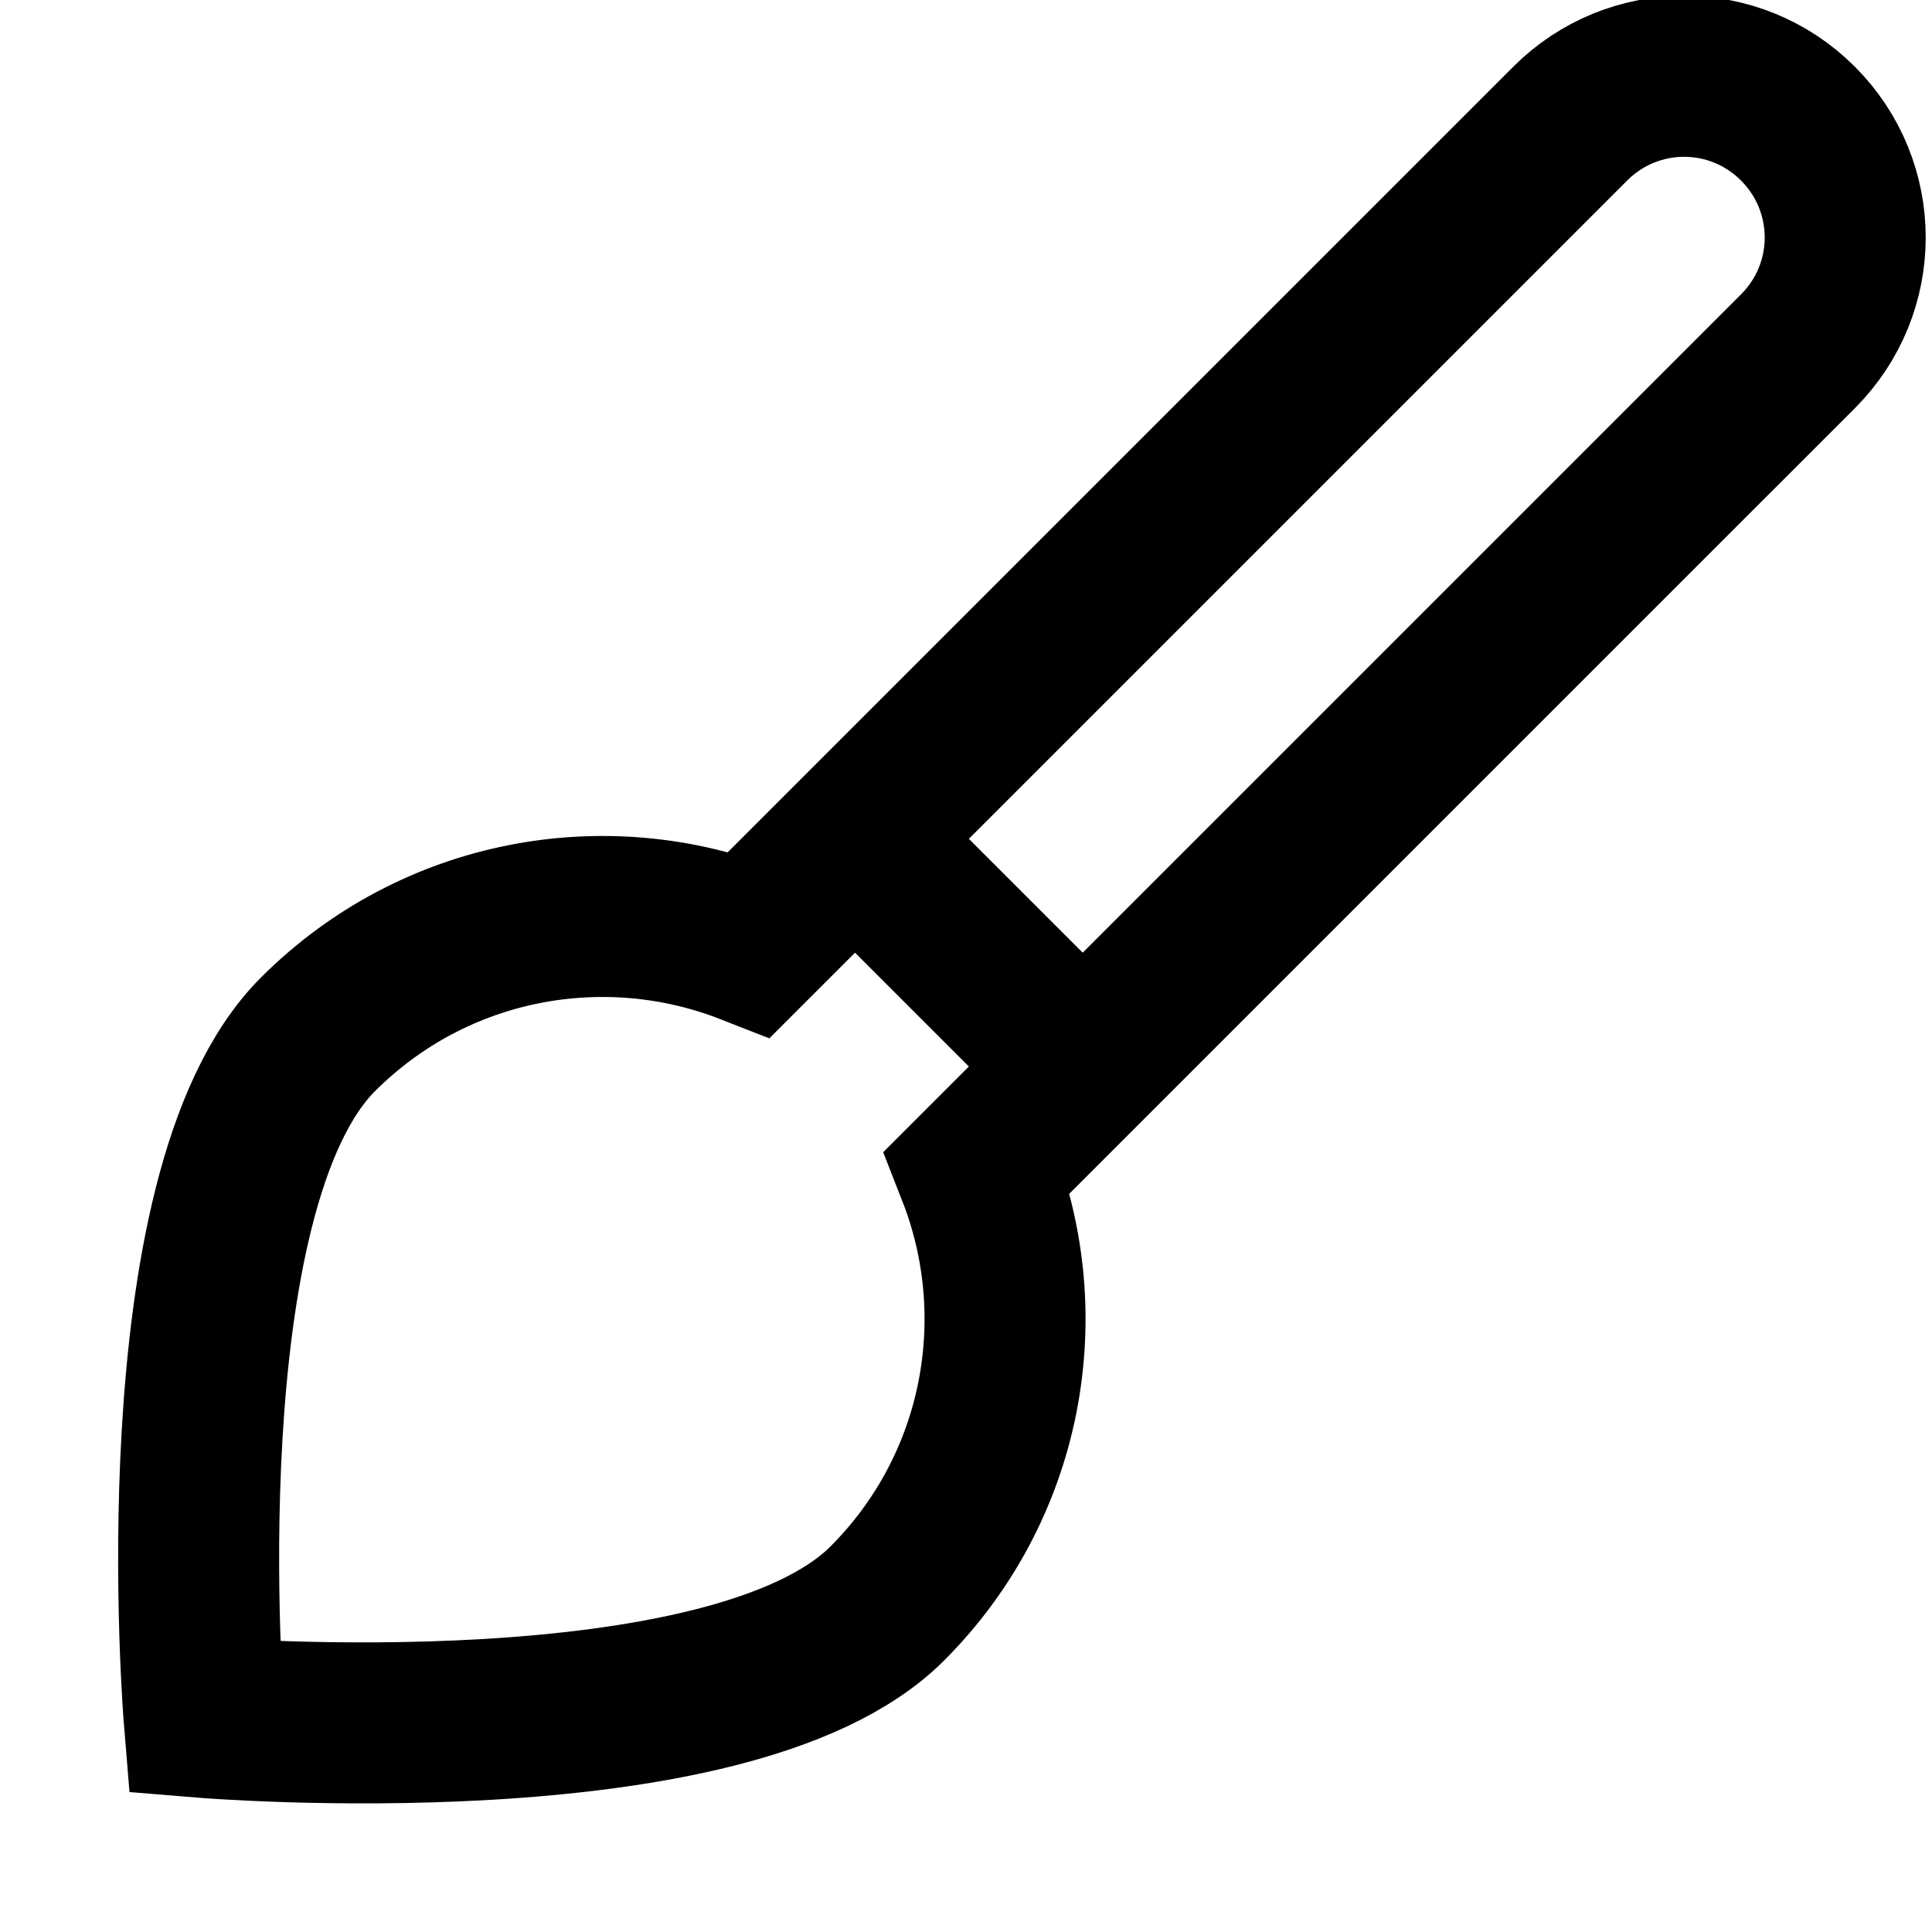
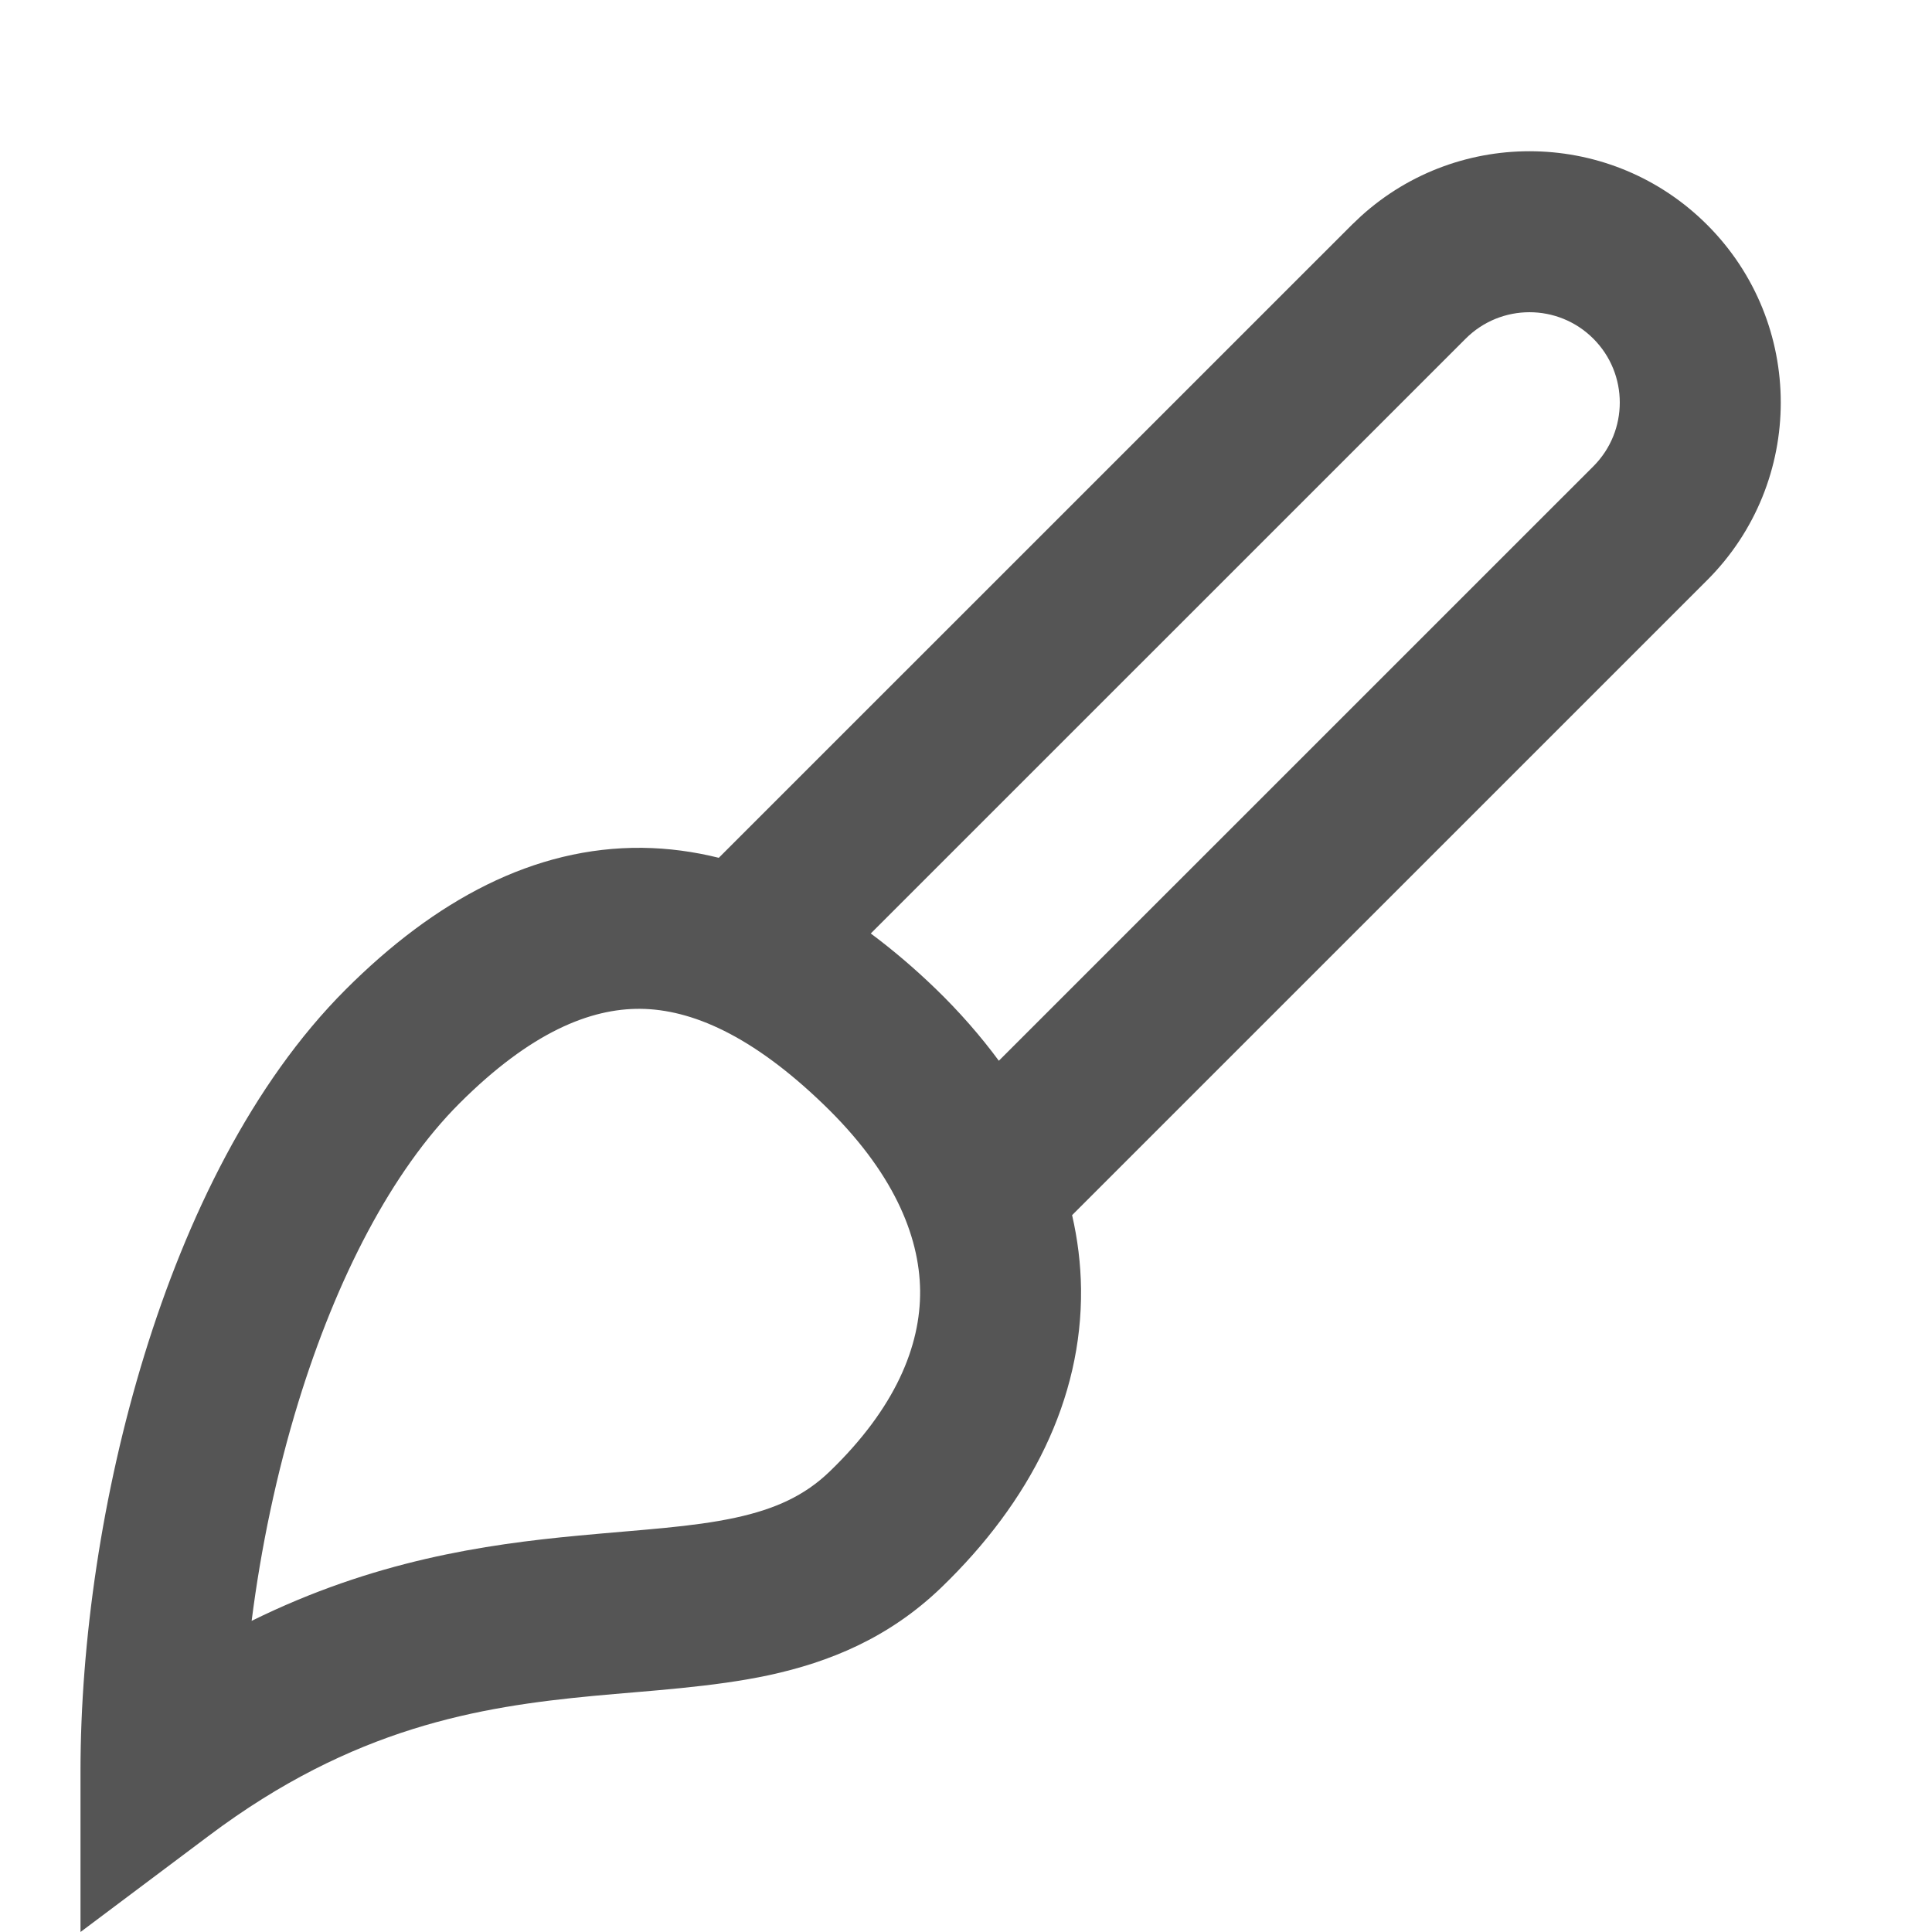
- <svg xmlns="http://www.w3.org/2000/svg" width="24" height="24" viewBox="0 0 24 24">
-   <path fill="none" stroke="#000" stroke-width="2" d="M10.435,13.851 C8.669,14.623 7.435,16.385 7.435,18.435 C7.435,21.196 12.435,25.435 12.435,25.435 C12.435,25.435 17.435,21.196 17.435,18.435 C17.435,16.385 16.201,14.623 14.435,13.851 L14.435,-0.565 C14.435,-1.675 13.54,-2.565 12.435,-2.565 C11.323,-2.565 10.435,-1.669 10.435,-0.565 L10.435,13.851 Z M10,12 L12.6,12 L15,12" transform="rotate(45 12.435 11.435)" />
+ <svg xmlns="http://www.w3.org/2000/svg" width="24" height="24" viewBox="0 0 24 24" fill="none">
+   <path fill-rule="evenodd" clip-rule="evenodd" d="M16.909 2.683C18.134 1.575 20.026 1.612 21.207 2.793C22.426 4.012 22.426 5.988 21.207 7.207L13.318 15.095C13.387 15.395 13.425 15.7 13.429 16.011C13.444 17.381 12.801 18.652 11.694 19.72C11.04 20.35 10.298 20.648 9.555 20.809C8.857 20.959 8.063 21.002 7.372 21.067C5.947 21.202 4.389 21.458 2.6 22.8L1 24V22C1 20.4 1.265 18.55 1.794 16.831C2.319 15.126 3.132 13.454 4.293 12.293C5.405 11.181 6.634 10.518 7.979 10.532C8.303 10.536 8.619 10.579 8.929 10.656L16.793 2.793L16.909 2.683ZM7.957 12.532C7.336 12.526 6.594 12.82 5.707 13.707C4.868 14.546 4.181 15.875 3.706 17.419C3.433 18.308 3.24 19.238 3.126 20.135C4.645 19.386 6.017 19.186 7.184 19.076C8.001 18.999 8.588 18.971 9.133 18.854C9.633 18.746 9.997 18.578 10.306 18.28C11.124 17.491 11.437 16.719 11.43 16.032C11.422 15.341 11.088 14.546 10.231 13.72C9.339 12.859 8.588 12.539 7.957 12.532ZM19.793 4.207C19.355 3.769 18.645 3.769 18.207 4.207L10.817 11.596C11.091 11.8 11.36 12.029 11.62 12.28C11.916 12.566 12.179 12.867 12.408 13.177L19.793 5.793C20.231 5.355 20.231 4.645 19.793 4.207Z" fill="#555555" />
</svg>
